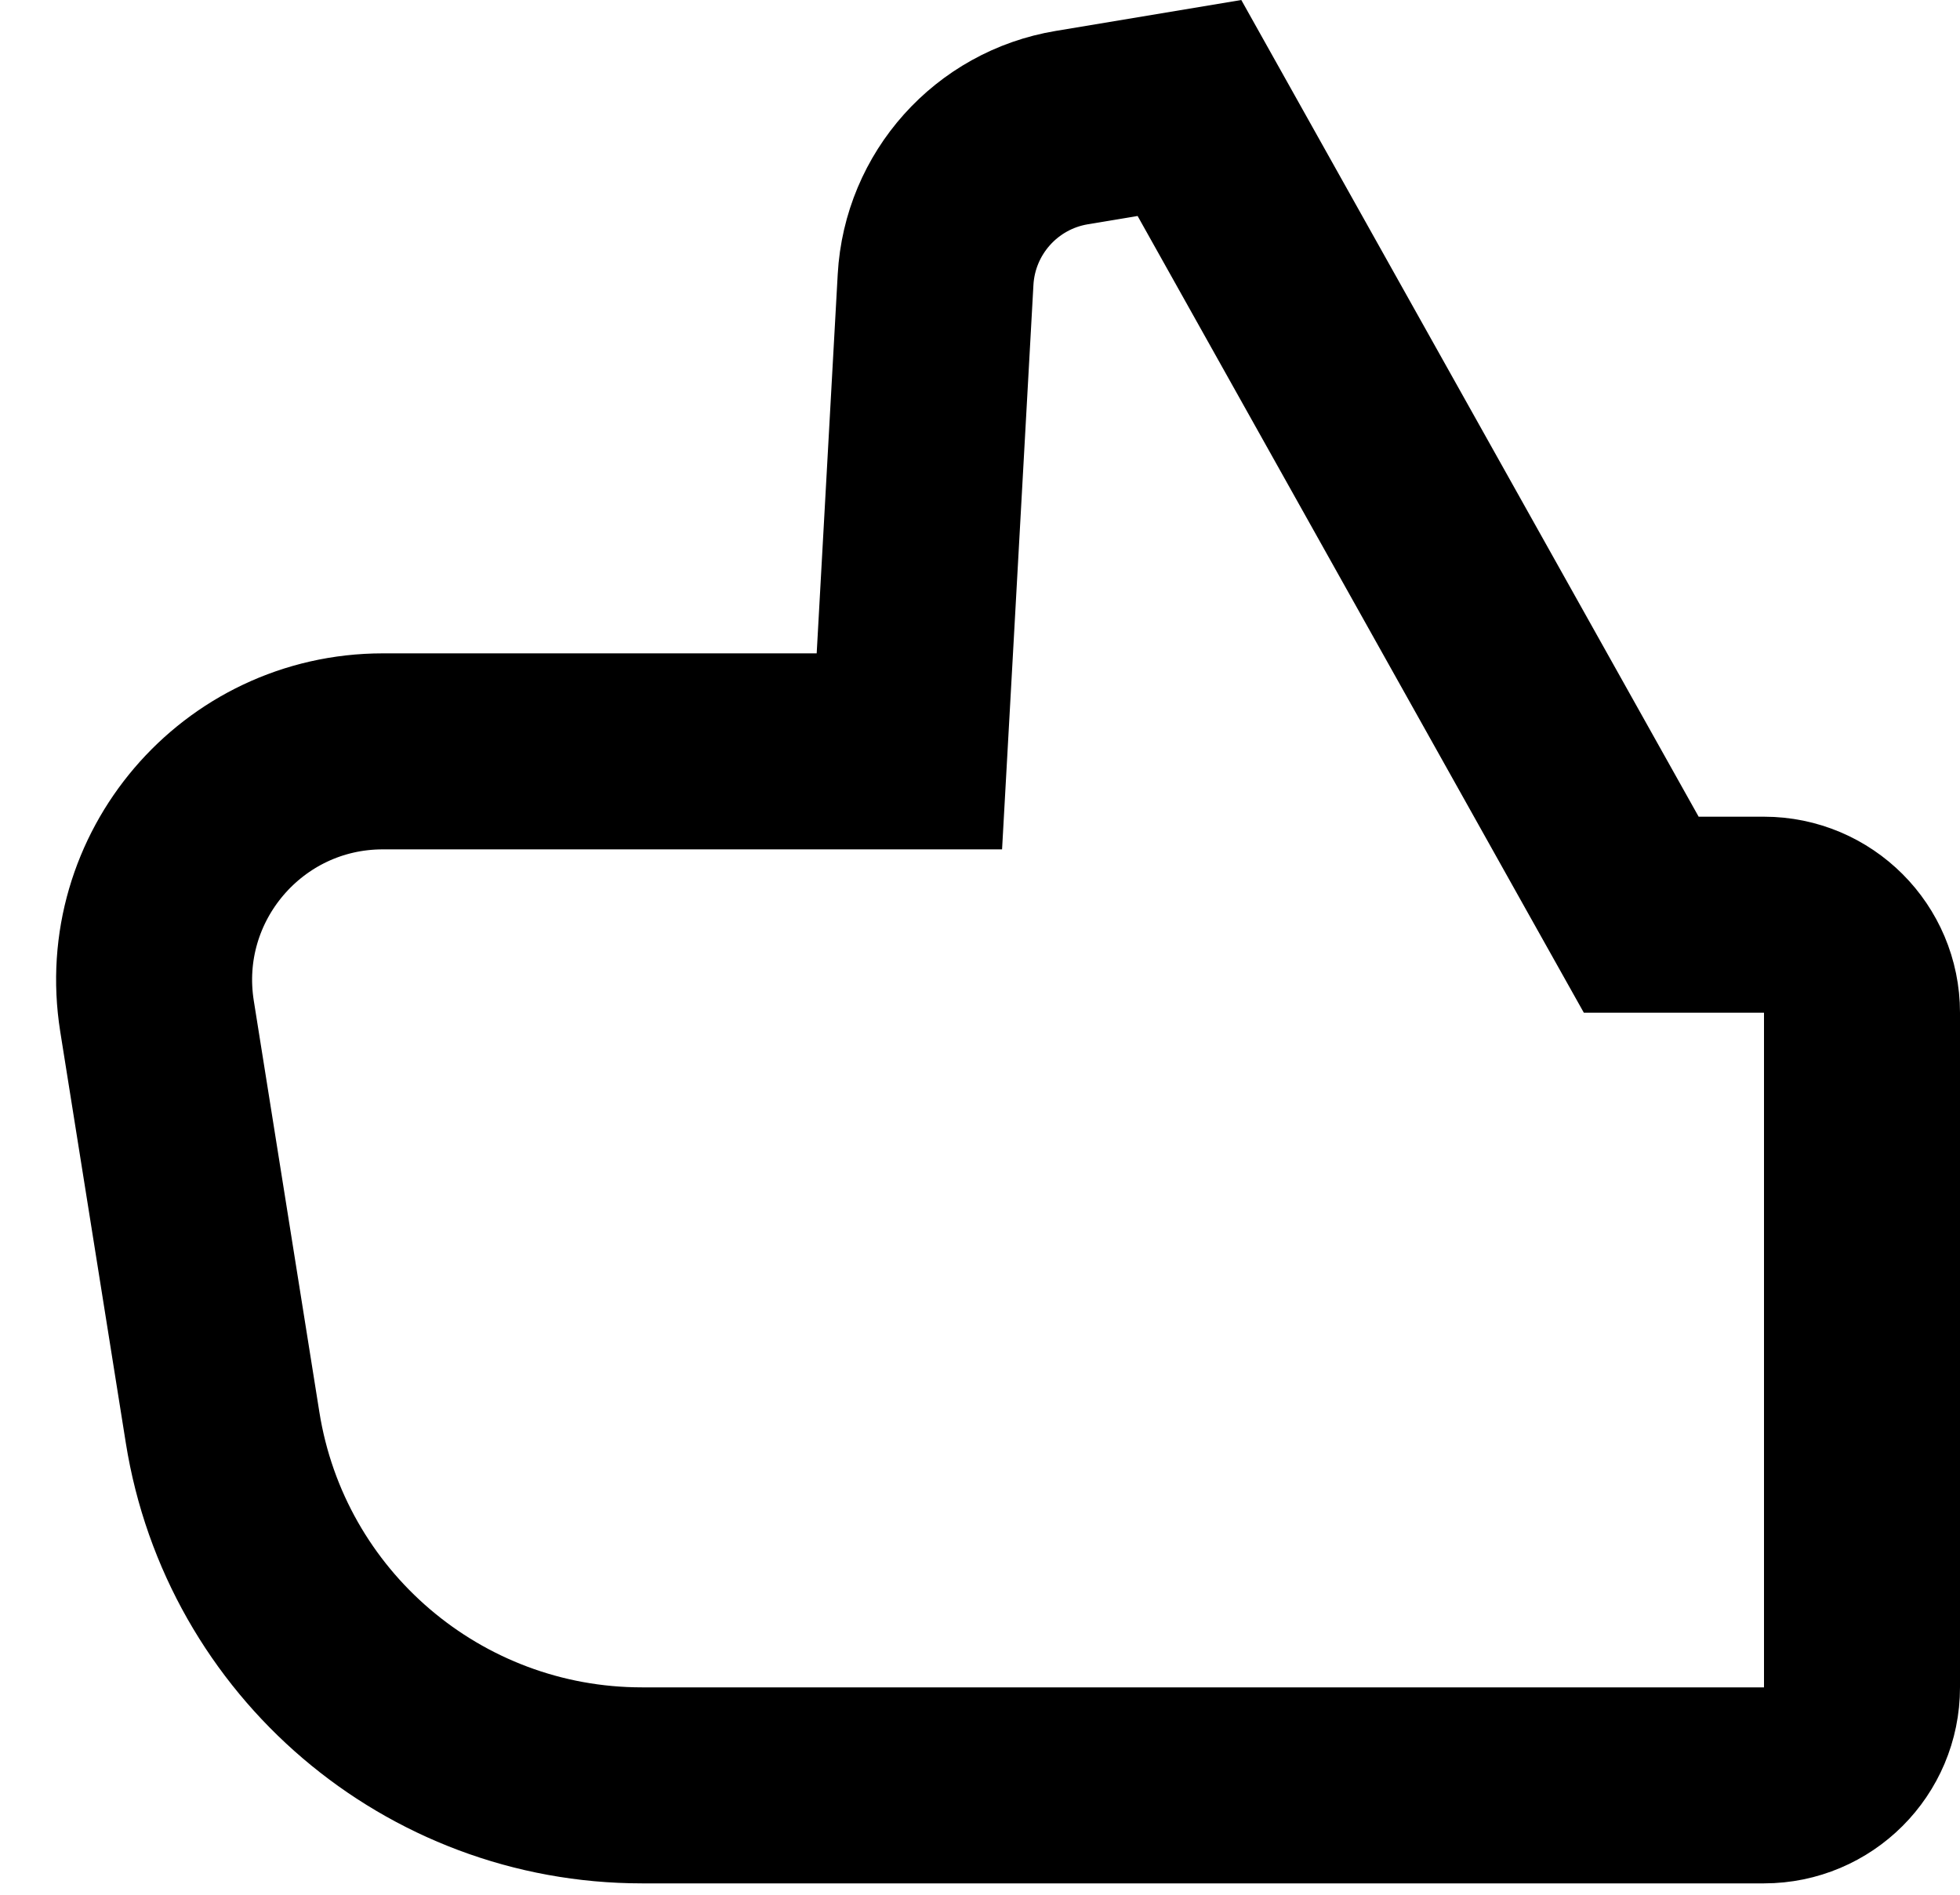
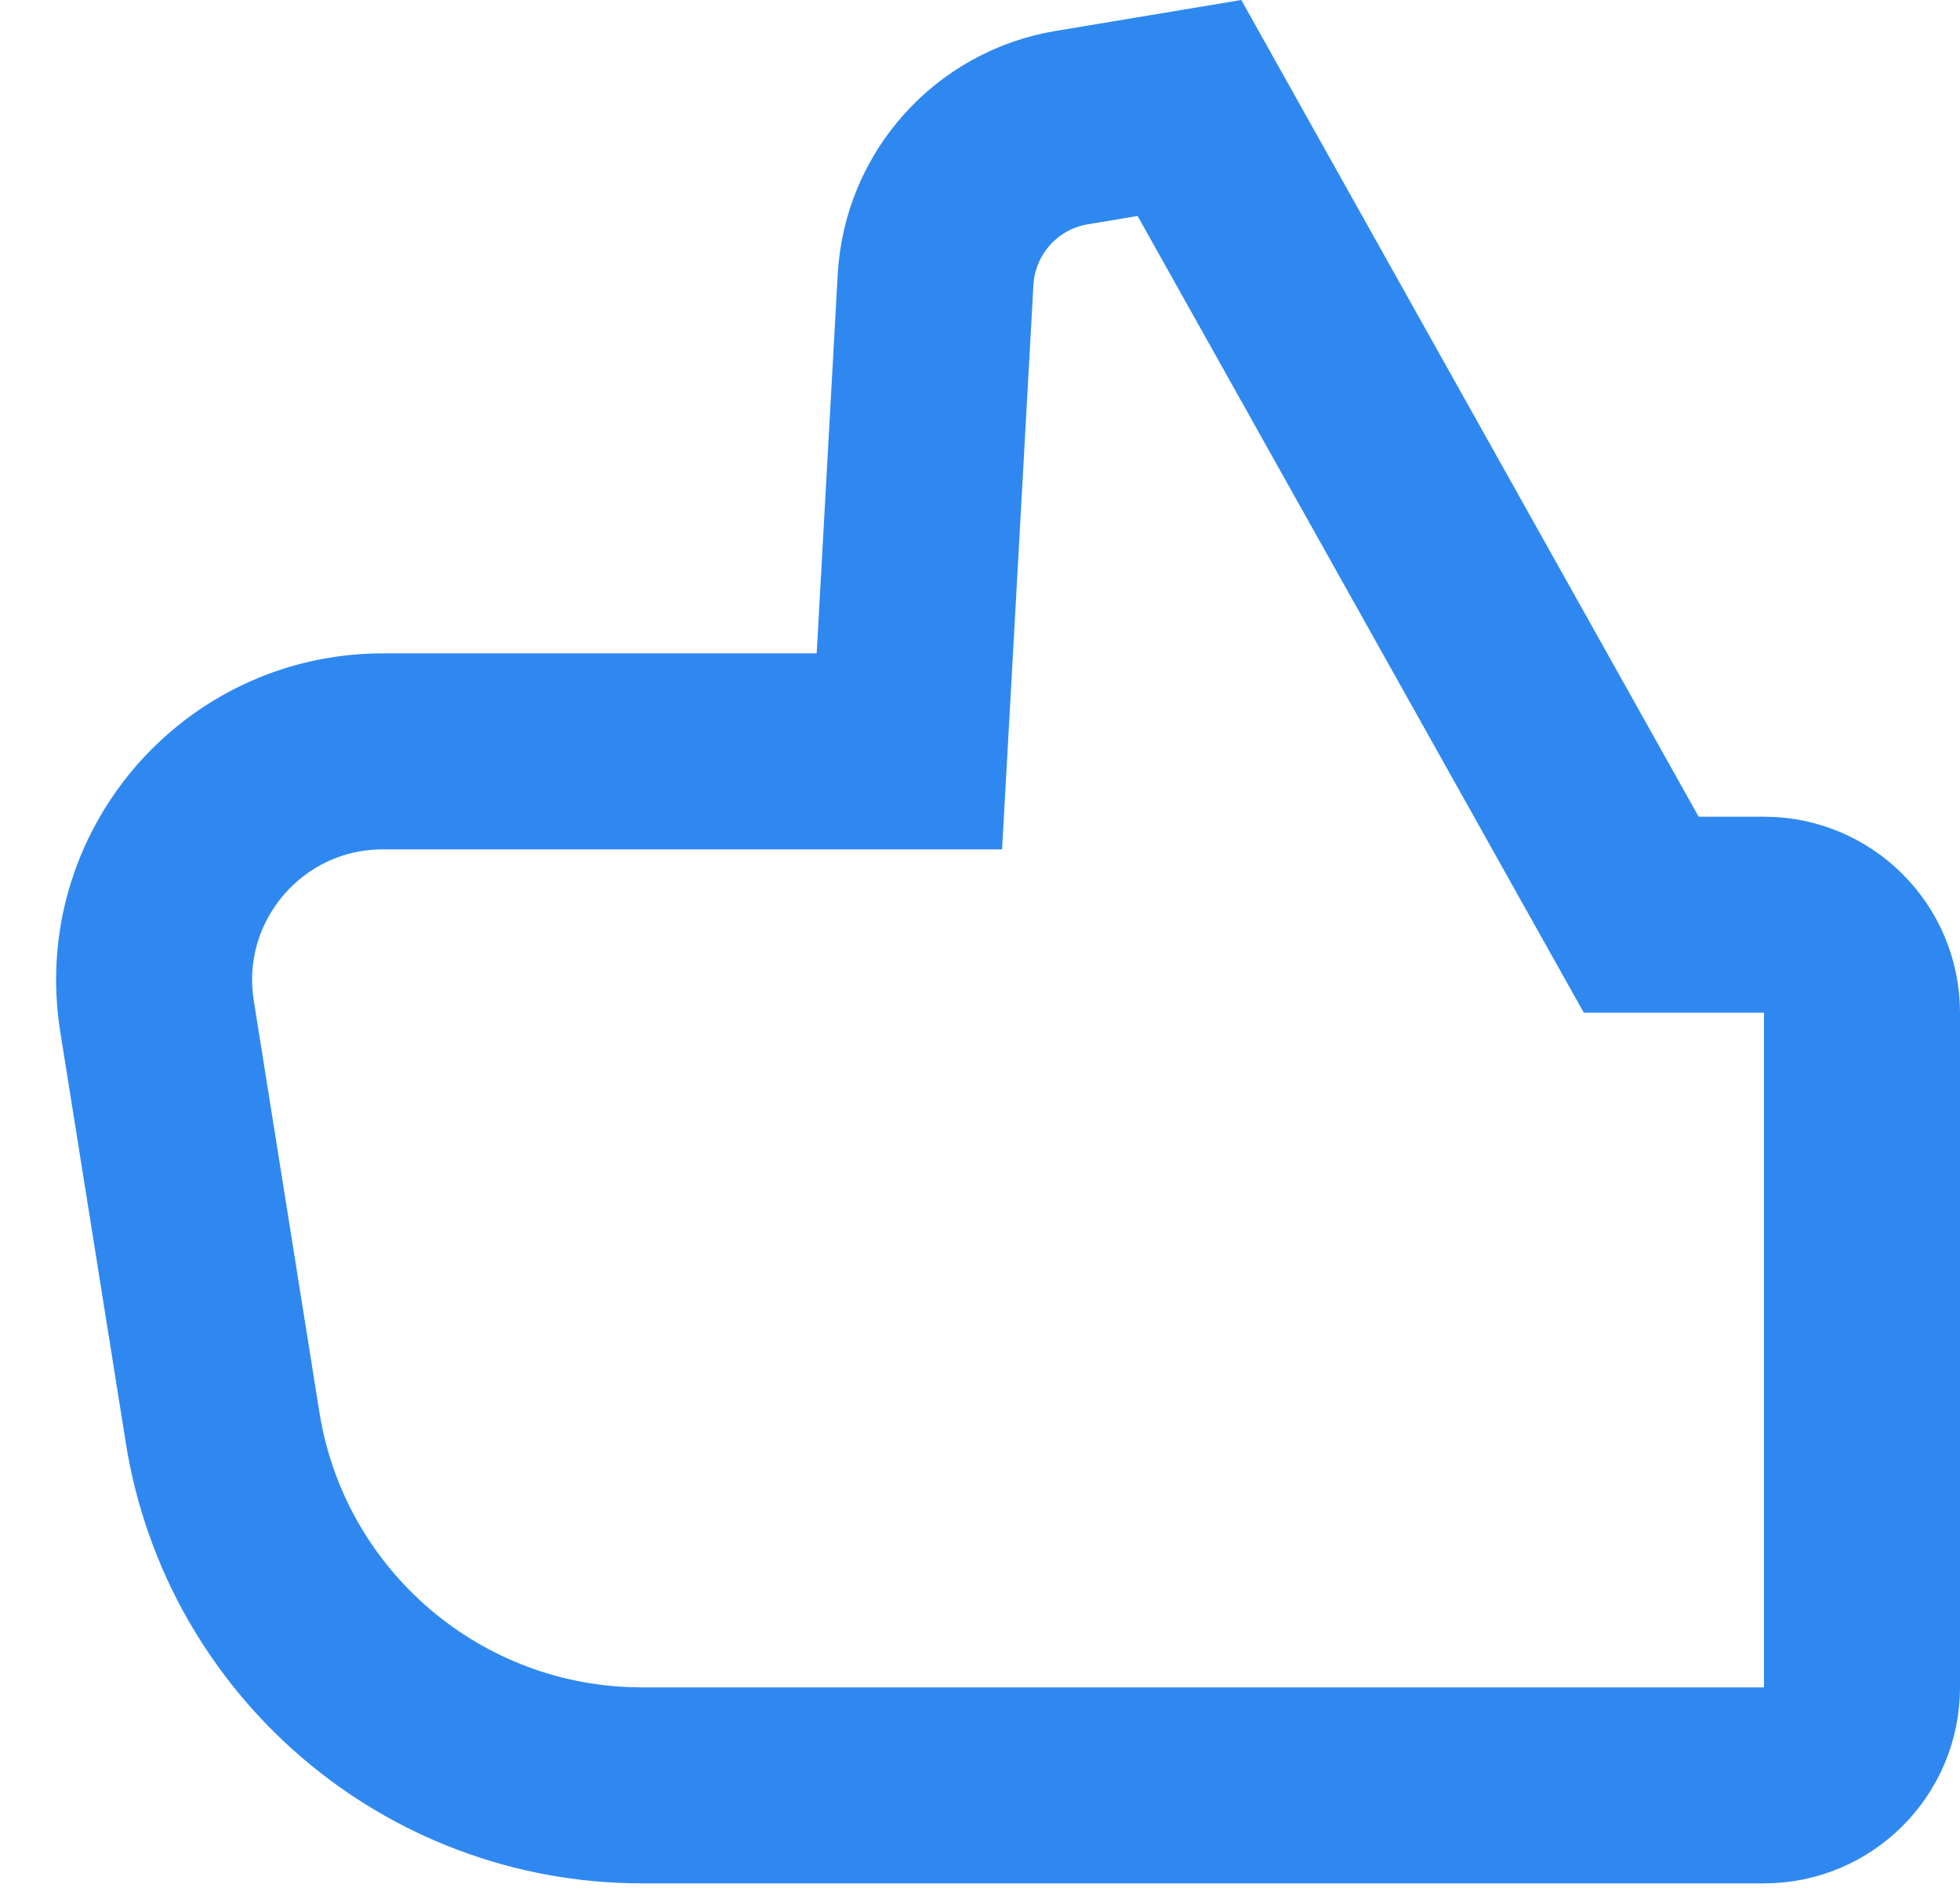
<svg xmlns="http://www.w3.org/2000/svg" width="30" height="29" viewBox="0 0 30 29" fill="none">
-   <path d="M24.691 13.233L25.121 14H26H27C27.828 14 28.5 14.672 28.5 15.5V25.826C28.5 26.655 27.828 27.326 27 27.326H21.5H15H9.826C6.631 27.326 3.91 25.004 3.407 21.849L2.403 15.551C2.065 13.425 3.707 11.5 5.86 11.5H12.5H13.919L13.998 10.083L14.32 4.28C14.385 3.112 15.251 2.145 16.405 1.953L18.206 1.653L24.691 13.233Z" stroke="black" stroke-width="3" />
+   <path d="M24.691 13.233L25.121 14H26H27C27.828 14 28.5 14.672 28.5 15.5V25.826C28.5 26.655 27.828 27.326 27 27.326H21.5H15H9.826C6.631 27.326 3.91 25.004 3.407 21.849L2.403 15.551C2.065 13.425 3.707 11.5 5.86 11.5H12.5H13.919L13.998 10.083L14.32 4.28C14.385 3.112 15.251 2.145 16.405 1.953L18.206 1.653L24.691 13.233Z" stroke="#2F88F0" stroke-width="3" />
</svg>
